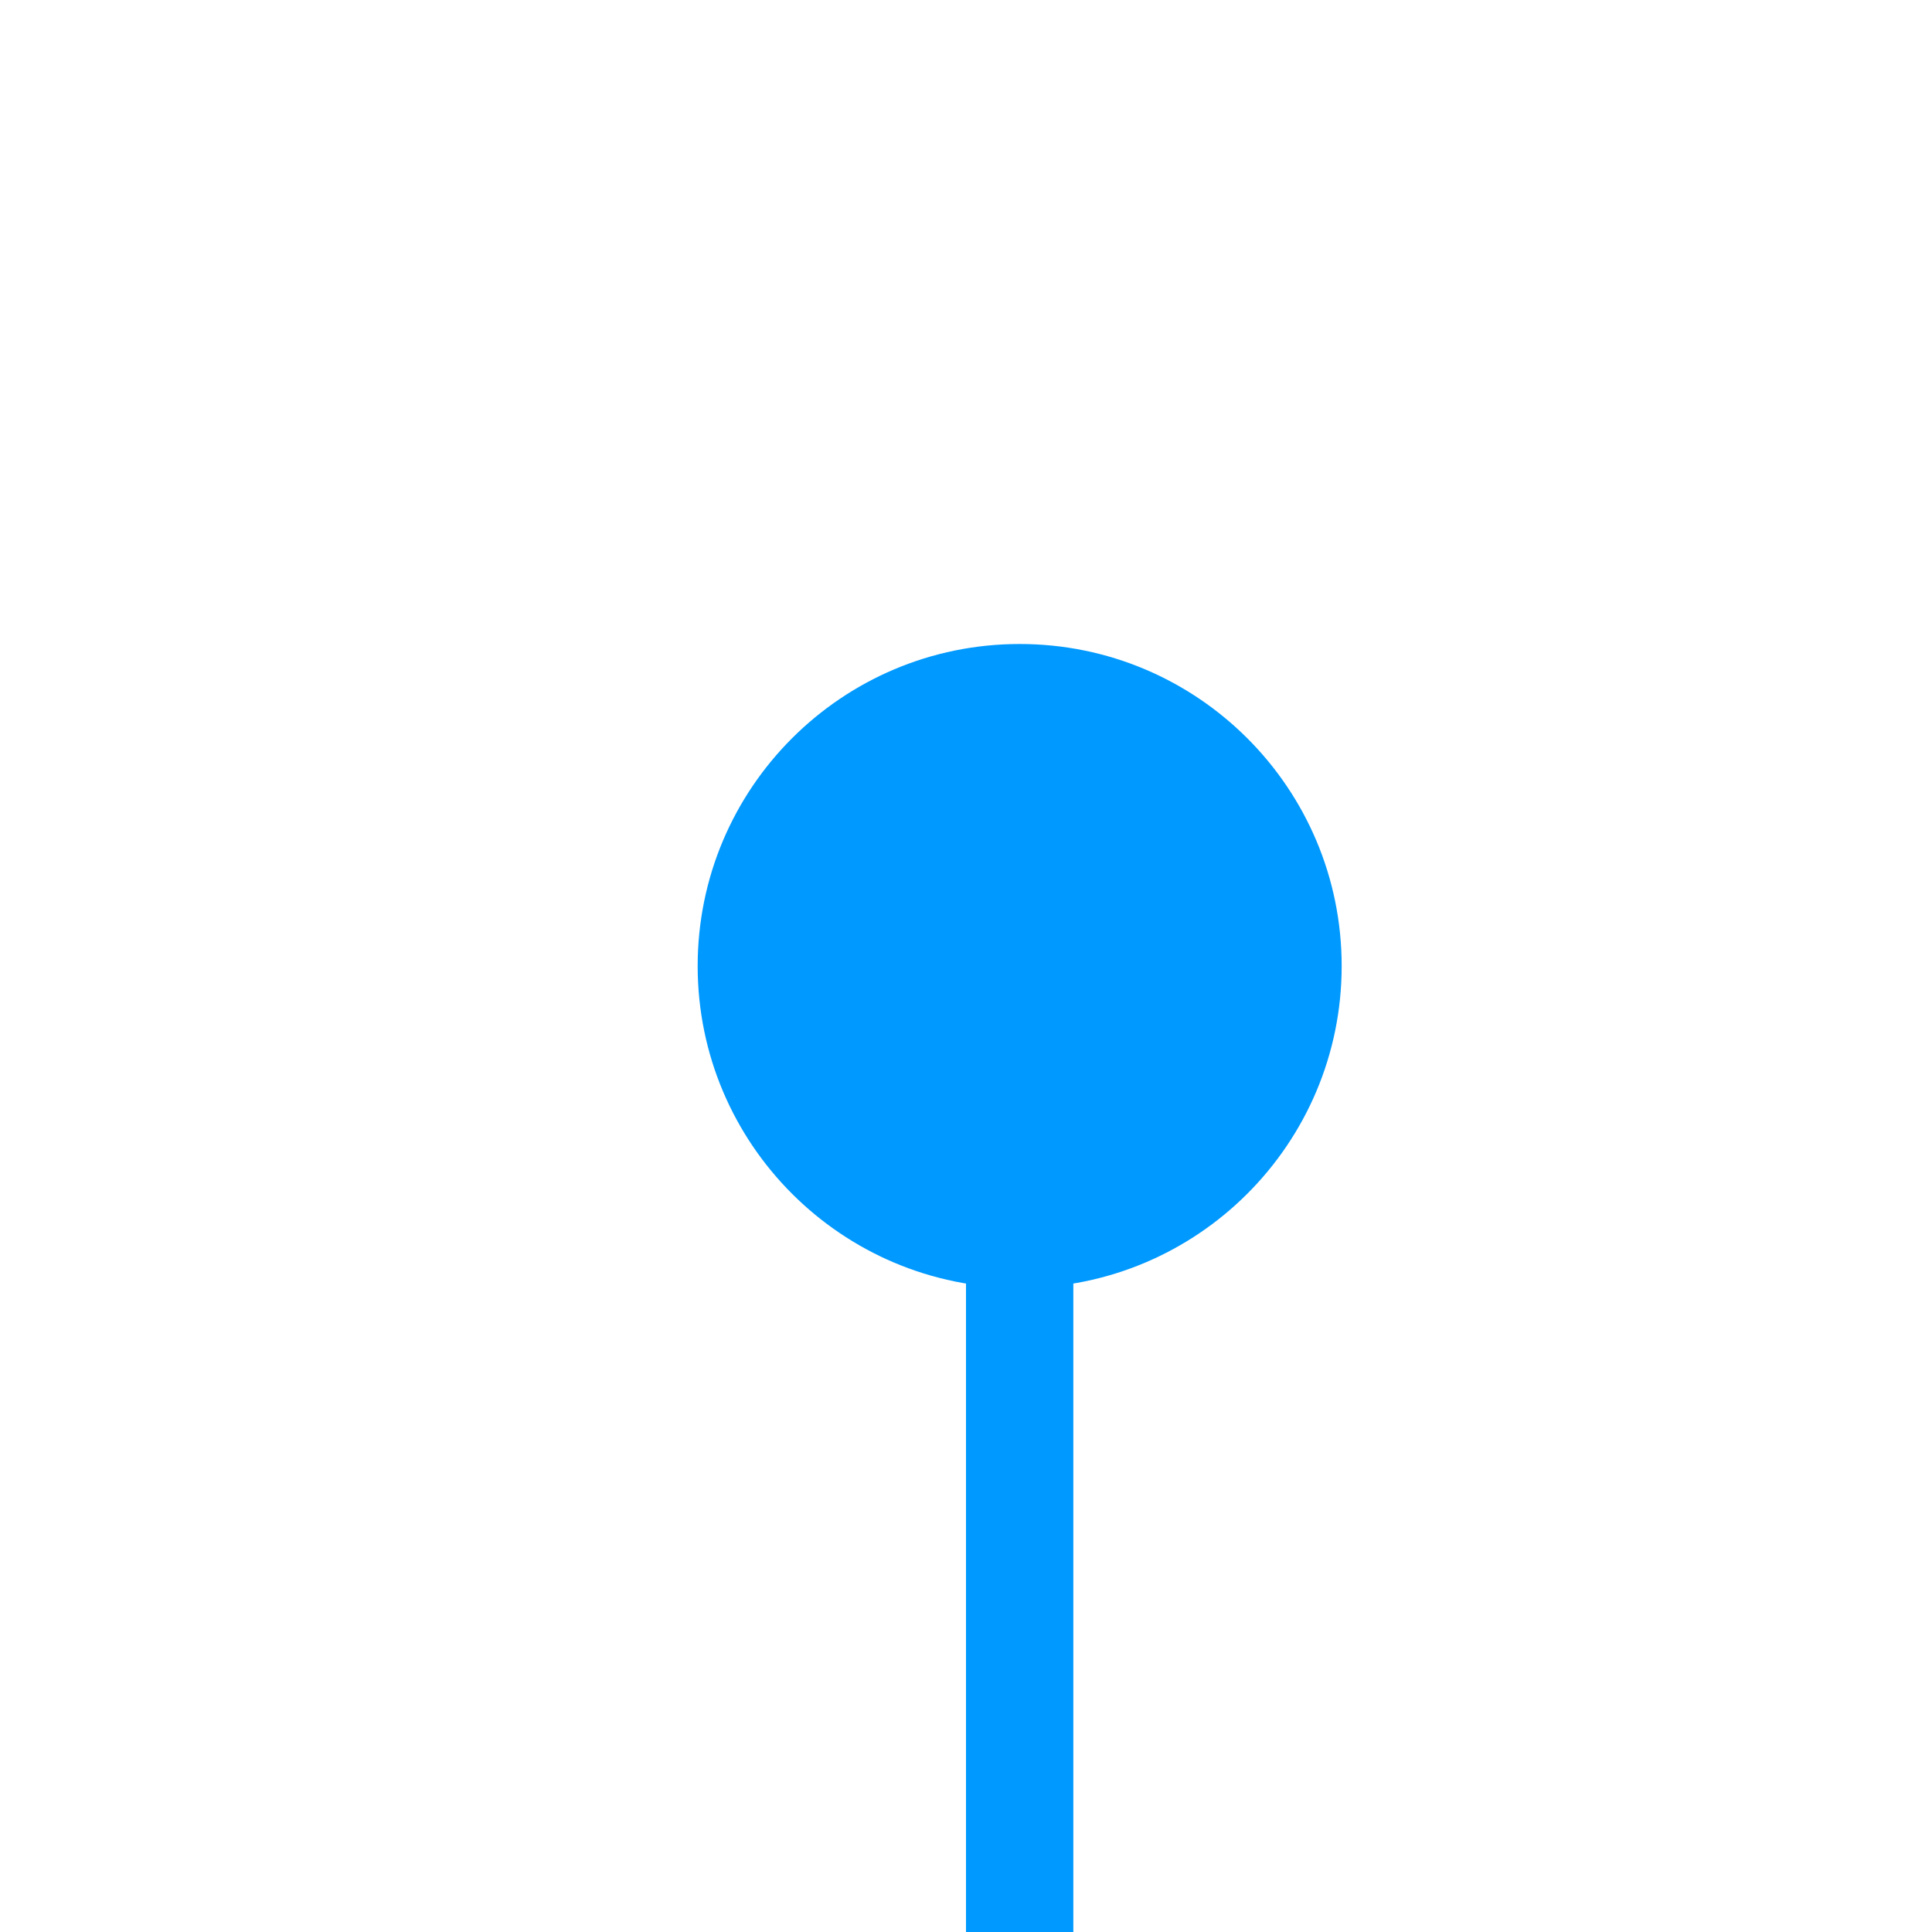
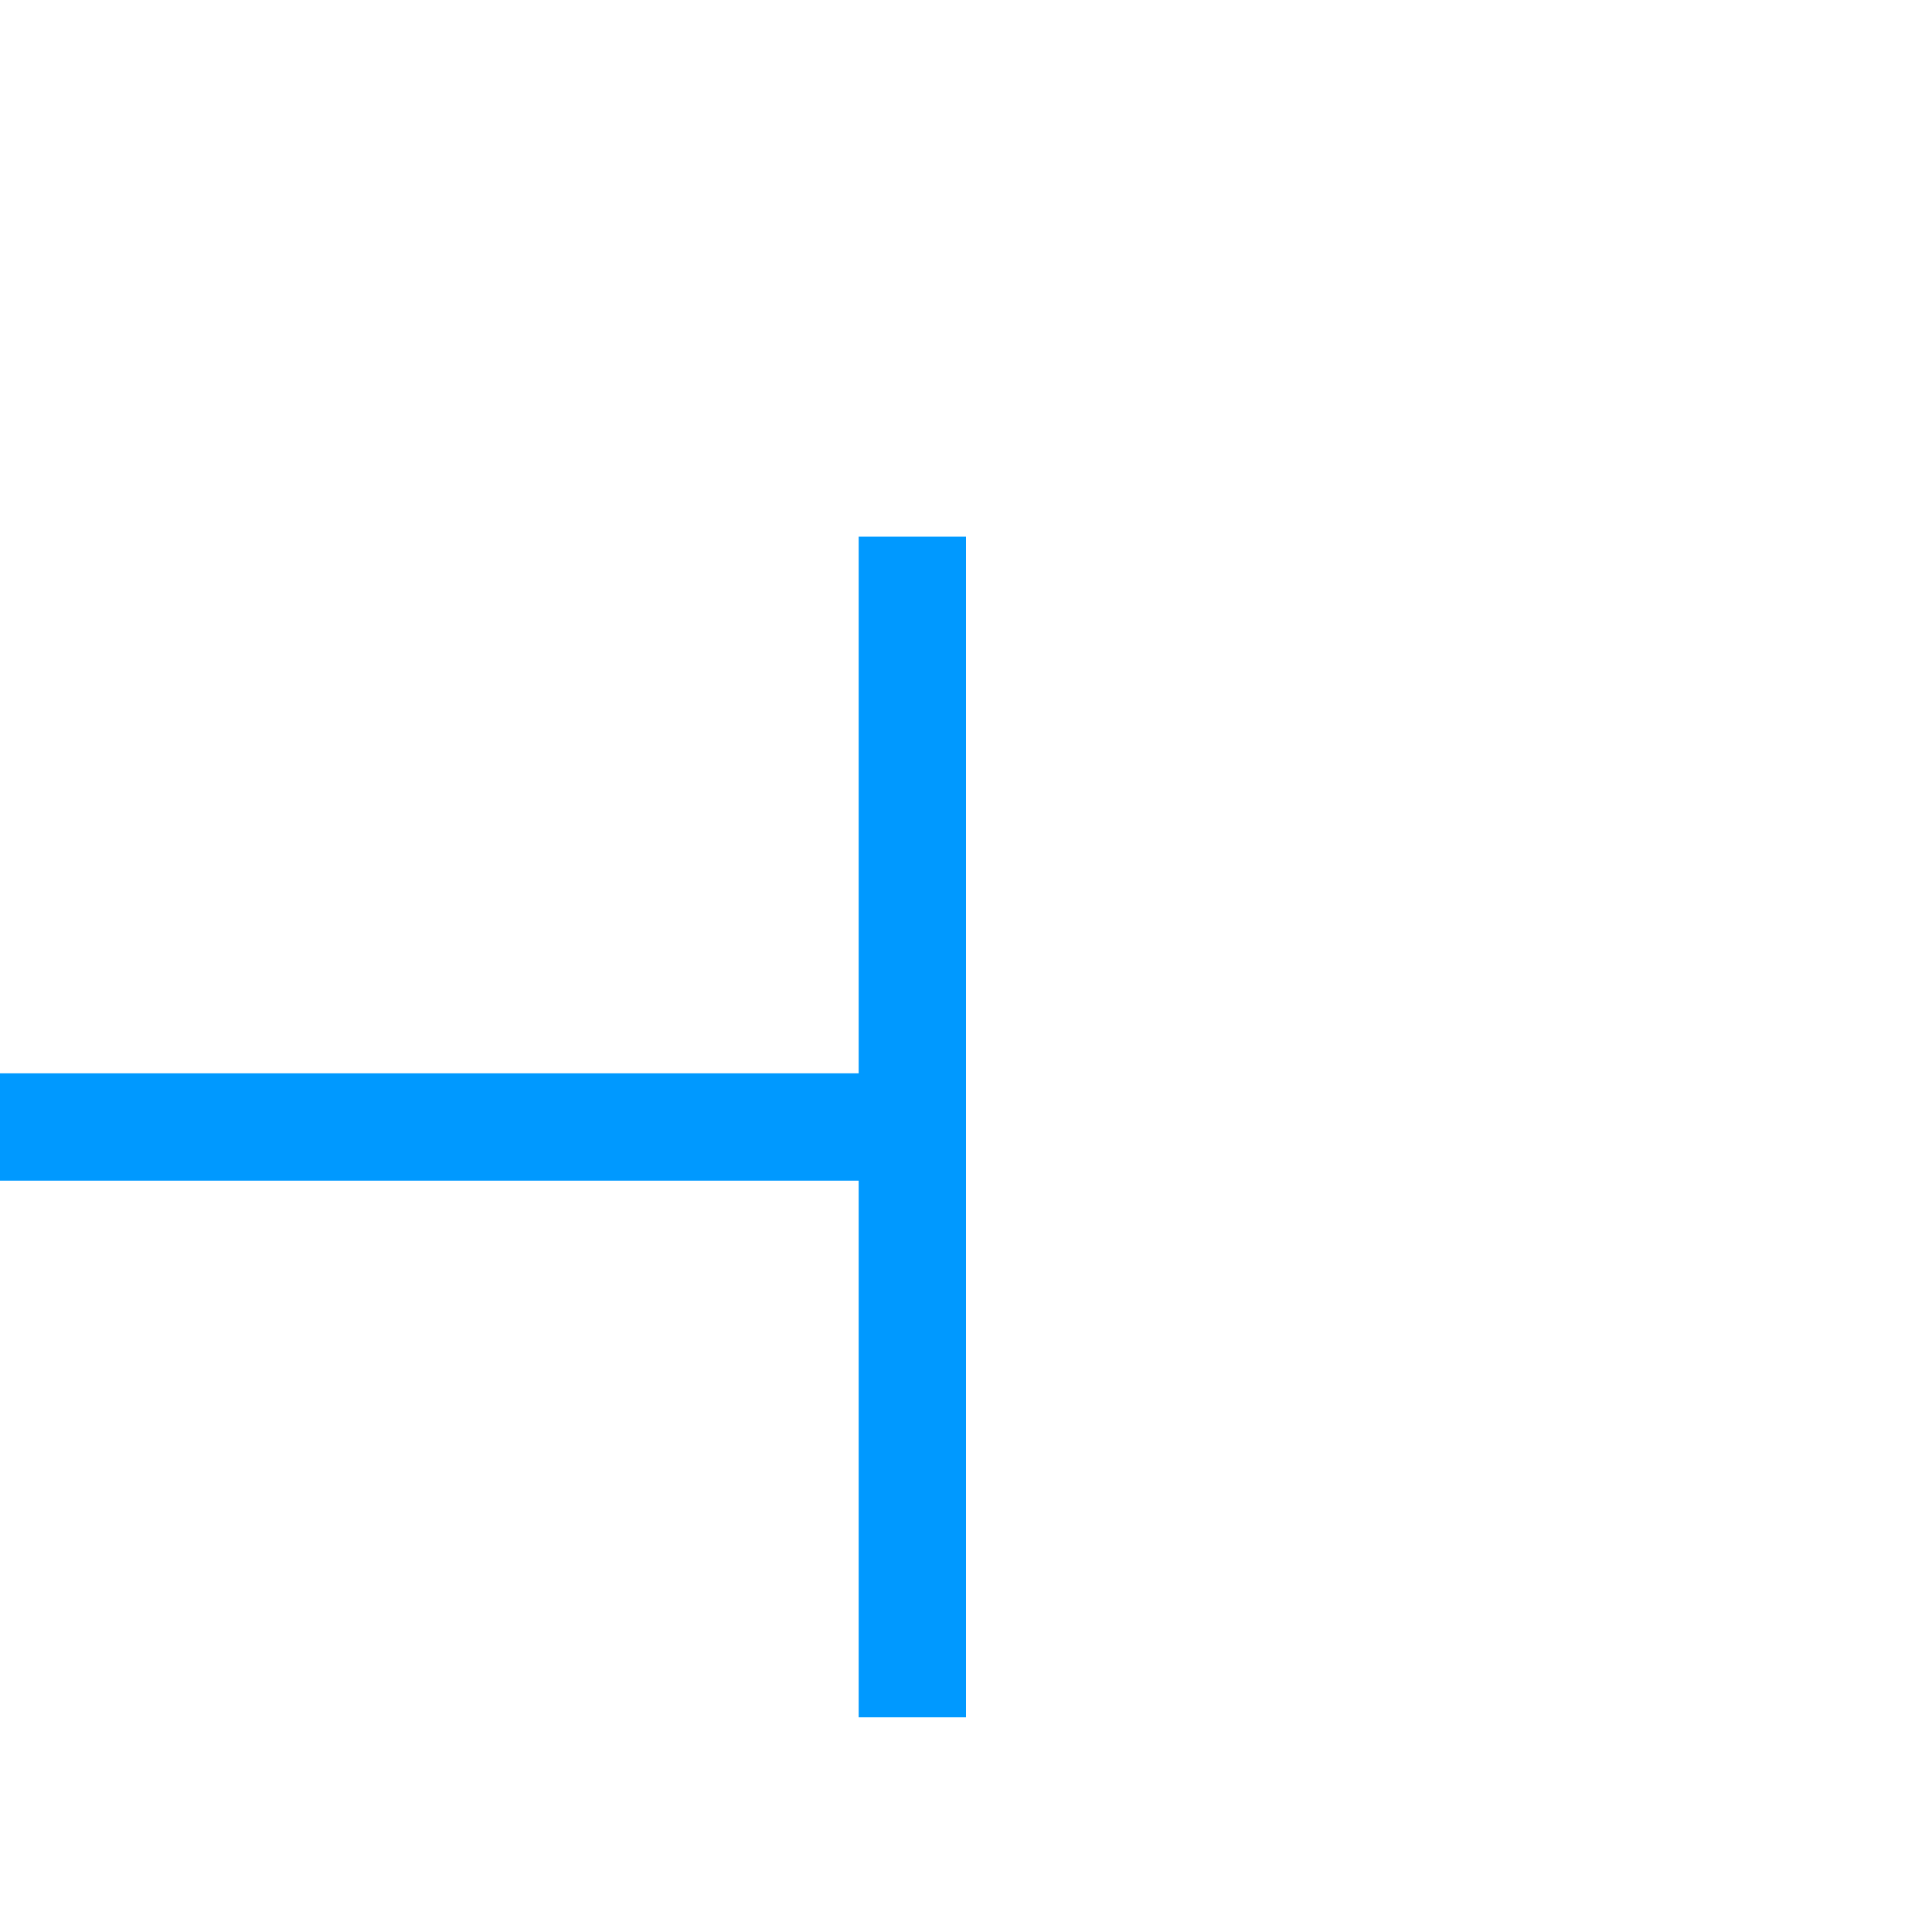
- <svg xmlns="http://www.w3.org/2000/svg" version="1.1" width="18px" height="18px" preserveAspectRatio="xMinYMid meet" viewBox="303 132  18 16">
-   <path d="M 312.5 138  L 312.5 214  A 5 5 0 0 0 317.5 219.5 L 494 219.5  " stroke-width="1" stroke="#0099ff" fill="none" />
-   <path d="M 312.5 137  A 3 3 0 0 0 309.5 140 A 3 3 0 0 0 312.5 143 A 3 3 0 0 0 315.5 140 A 3 3 0 0 0 312.5 137 Z M 493 214  L 493 225  L 494 225  L 494 214  L 493 214  Z " fill-rule="nonzero" fill="#0099ff" stroke="none" />
+ <svg xmlns="http://www.w3.org/2000/svg" version="1.1" width="18px" height="18px" preserveAspectRatio="xMinYMid meet" viewBox="568 358  18 16">
+   <path d="M 546 367.5  L 577 367.5  " stroke-width="1" stroke="#0099ff" fill="none" />
+   <path d="M 548 364.5  A 3 3 0 0 0 545 367.5 A 3 3 0 0 0 548 370.5 A 3 3 0 0 0 551 367.5 A 3 3 0 0 0 548 364.5 Z M 576 362  L 576 373  L 577 373  L 577 362  L 576 362  Z " fill-rule="nonzero" fill="#0099ff" stroke="none" />
</svg>
